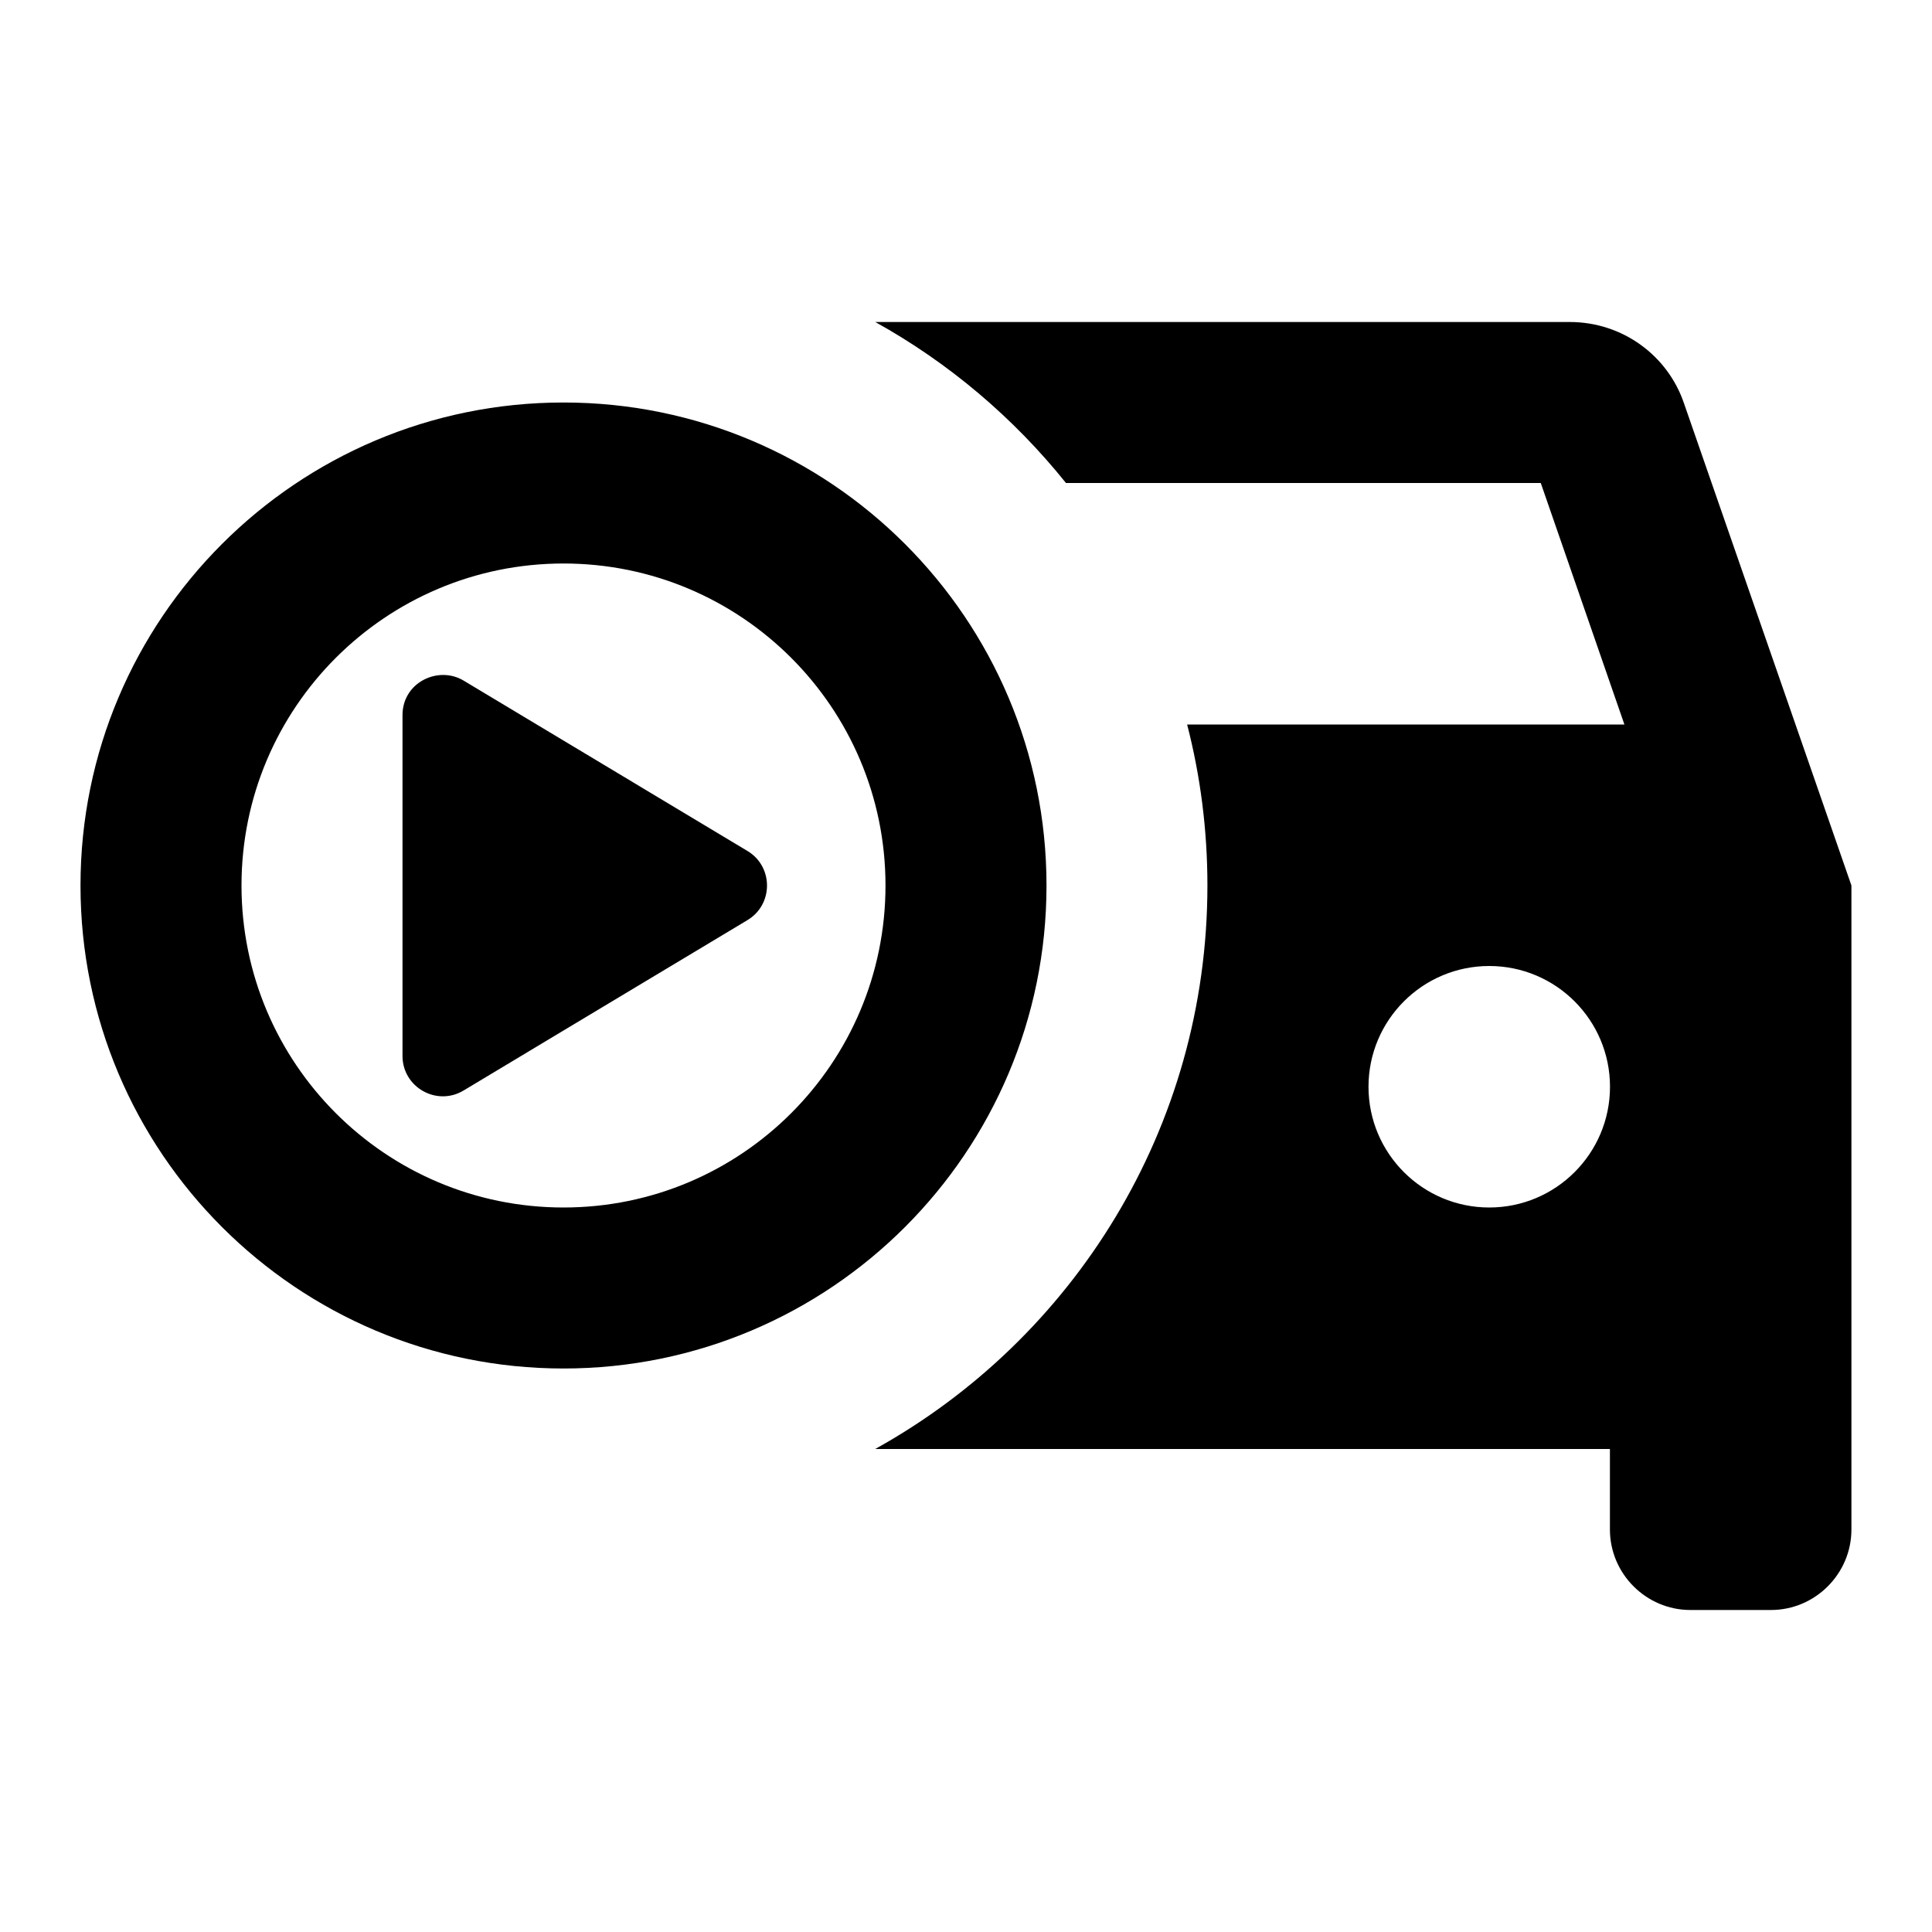
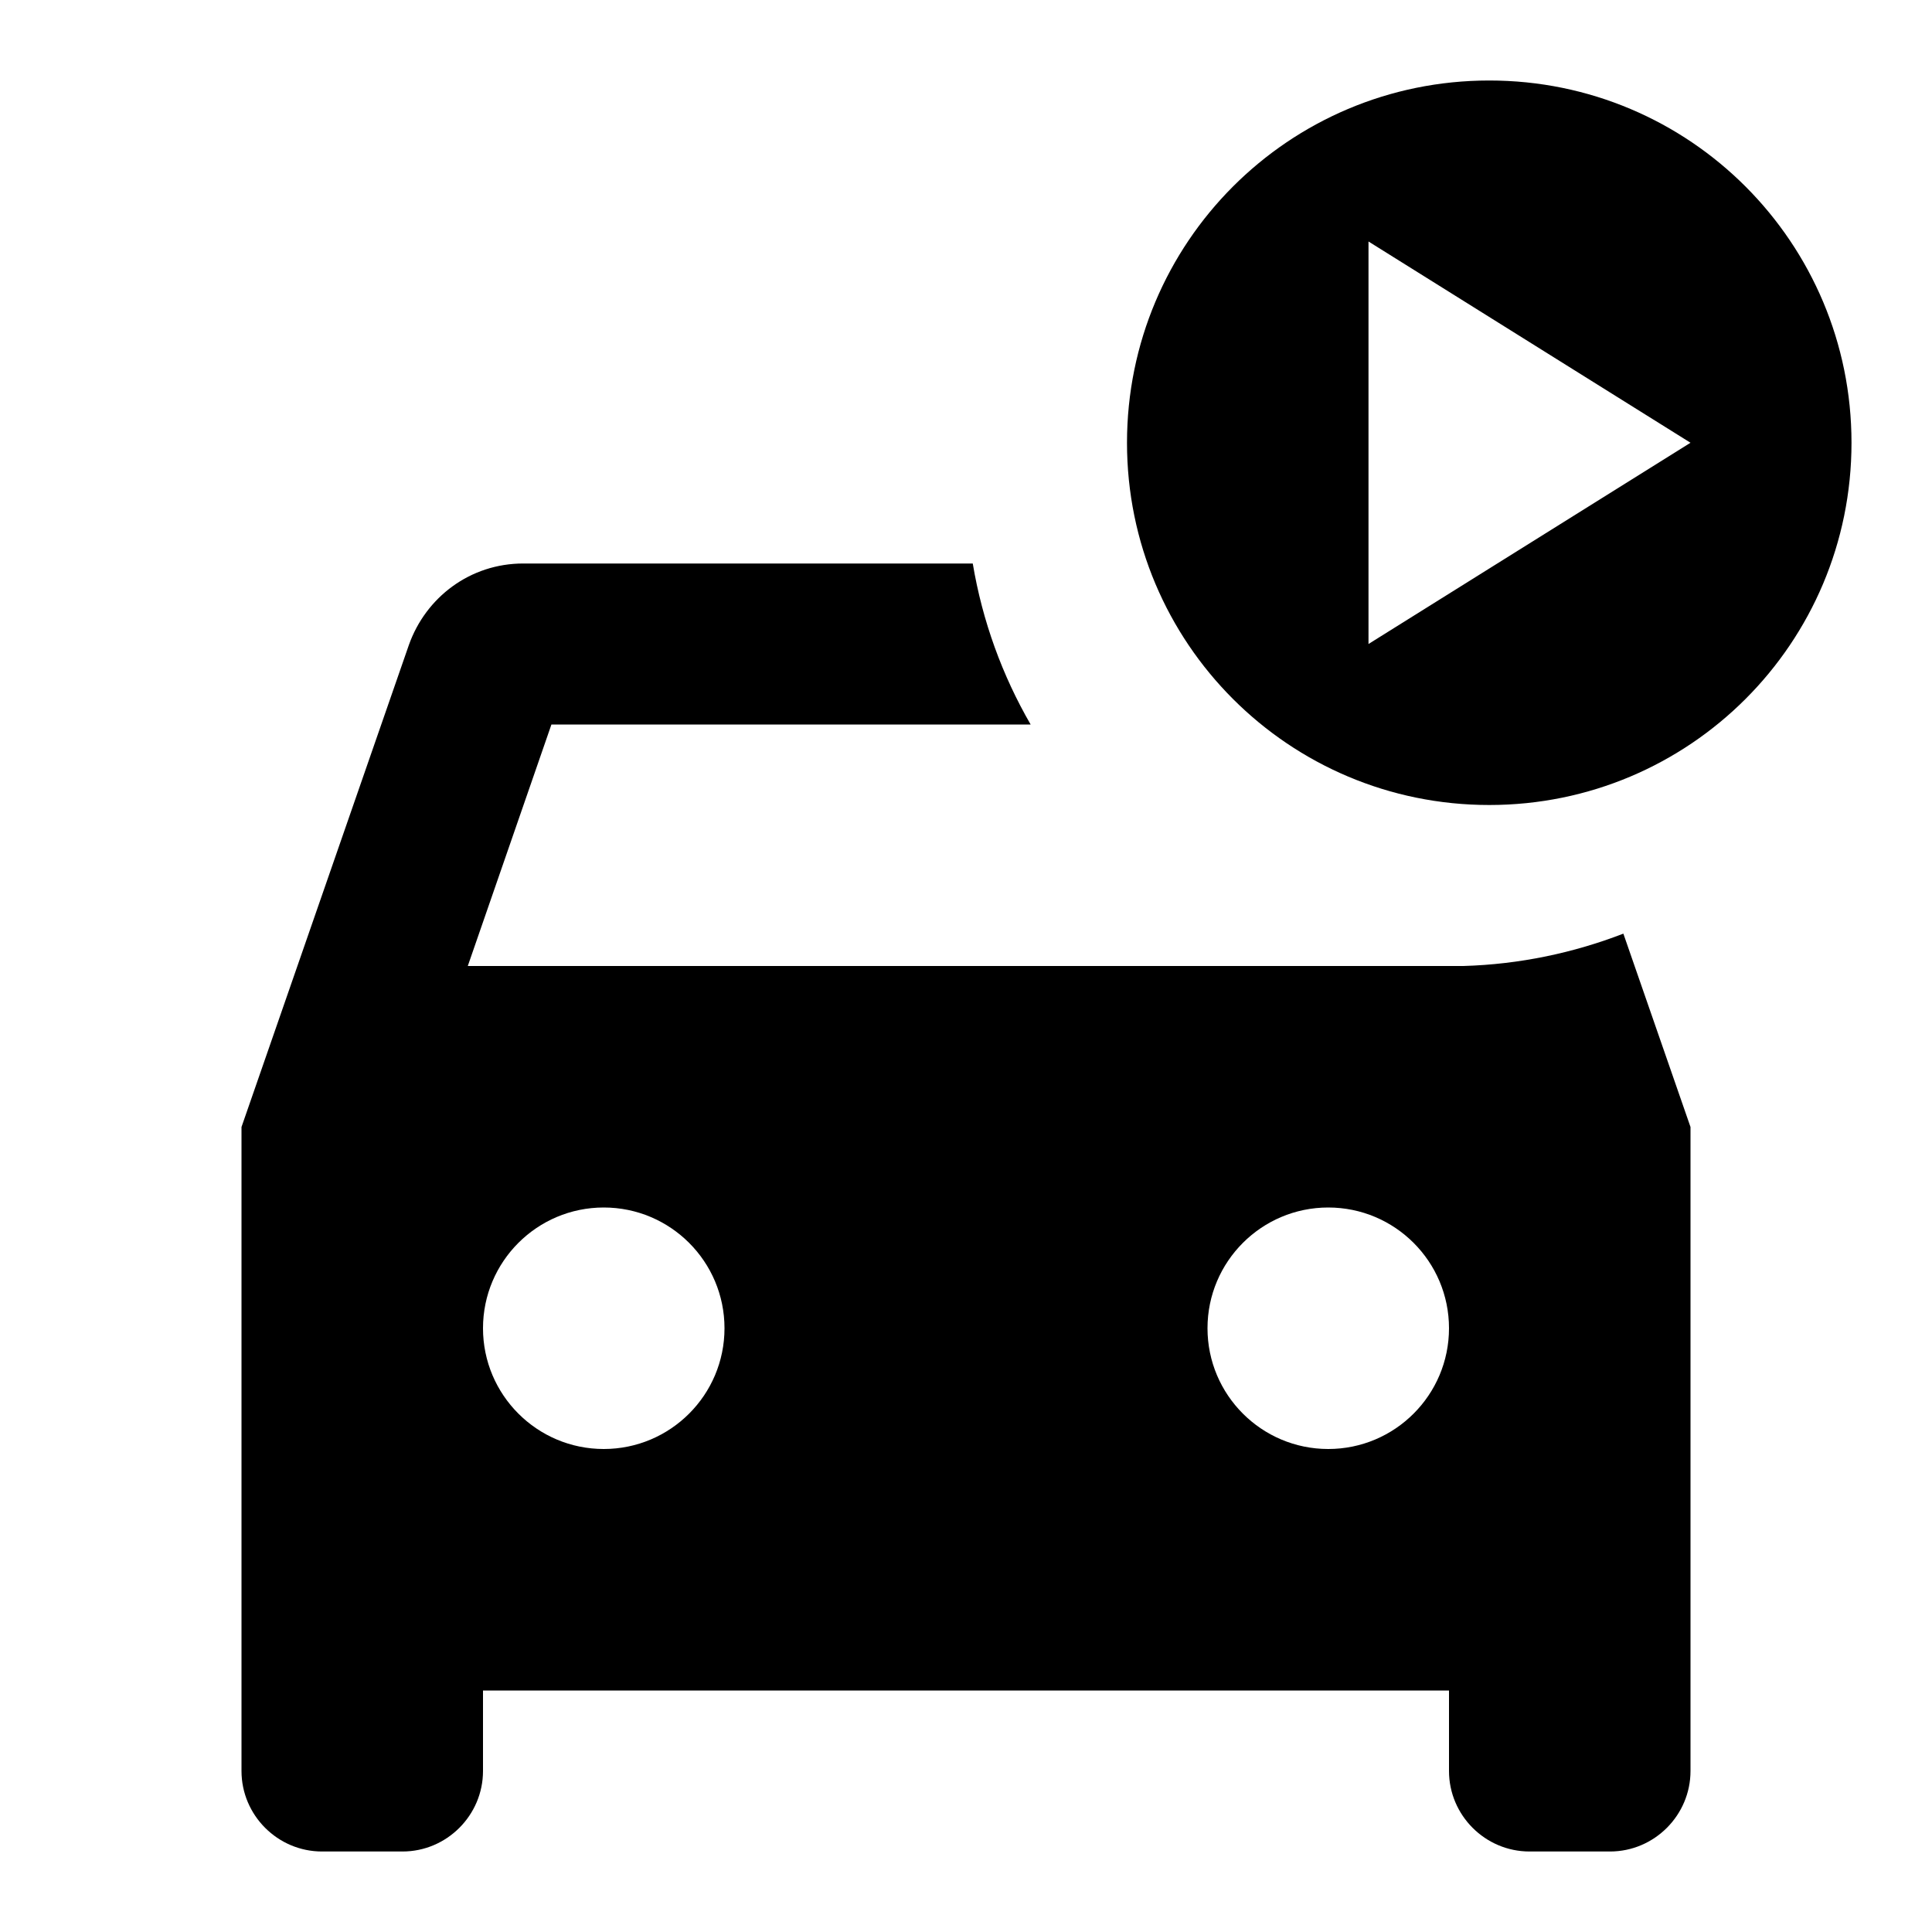
<svg xmlns="http://www.w3.org/2000/svg" id="svg1" version="1.1" viewBox="0 0 24 24">
-   <path id="path1-9" d="m10.873 4c0.914 0.507 1.719 1.19 2.369 2h5.898l1.039 3h-5.432c0.165 0.64 0.252 1.309 0.252 2 0 3.013-1.667 5.636-4.127 7h9.127v1c0 0.55 0.45 1 1 1h1c0.55 0 1-0.45 1-1v-8l-2.08-5.99c-0.2-0.59-0.76-1.01-1.42-1.01zm-3.873 1c-3.313 0-6 2.687-6 6 0 3.314 2.687 6 6 6 3.313 0 6-2.686 6-6 0-3.313-2.687-6-6-6zm0 2c2.209 0 4 1.791 4 4 0 2.209-1.791 4-4 4s-4-1.791-4-4c0-2.209 1.791-4 4-4zm-2 1.883v4.234c0 0.389 0.425 0.63 0.758 0.43l3.527-2.117c0.324-0.194 0.324-0.665 0-0.859l-3.527-2.117c-0.312-0.187-0.758 0.021-0.758 0.43zm13.5 3.117c0.828 0 1.5 0.672 1.5 1.5s-0.672 1.5-1.5 1.5-1.5-0.672-1.5-1.5 0.672-1.5 1.5-1.5z" />
+   <path id="path1-6" d="m18.5 1c-2.494 0-4.5 2.017-4.5 4.5 0 2.488 2.011 4.5 4.5 4.5 2.488 0 4.5-2.011 4.5-4.5 0-2.483-2.006-4.5-4.5-4.5zm-1.5 2 4 2.5-4 2.5v-5zm-10.5 4c-0.66 0-1.21 0.42-1.42 1.01l-2.08 5.99v8c0 0.55 0.45 1 1 1h1c0.55 0 1-0.45 1-1v-1h12v1c0 0.55 0.45 1 1 1h1c0.55 0 1-0.45 1-1v-8l-0.834-2.402c-0.619 0.239-1.289 0.382-1.988 0.402h-12.367l1.039-3h5.953c-0.351-0.607-0.599-1.282-0.719-2h-5.584zm1 8c0.828 0 1.5 0.672 1.5 1.5s-0.672 1.5-1.5 1.5-1.5-0.672-1.5-1.5 0.672-1.5 1.5-1.5zm9 0c0.828 0 1.5 0.672 1.5 1.5s-0.672 1.5-1.5 1.5-1.5-0.672-1.5-1.5 0.672-1.5 1.5-1.5z" />
</svg>
